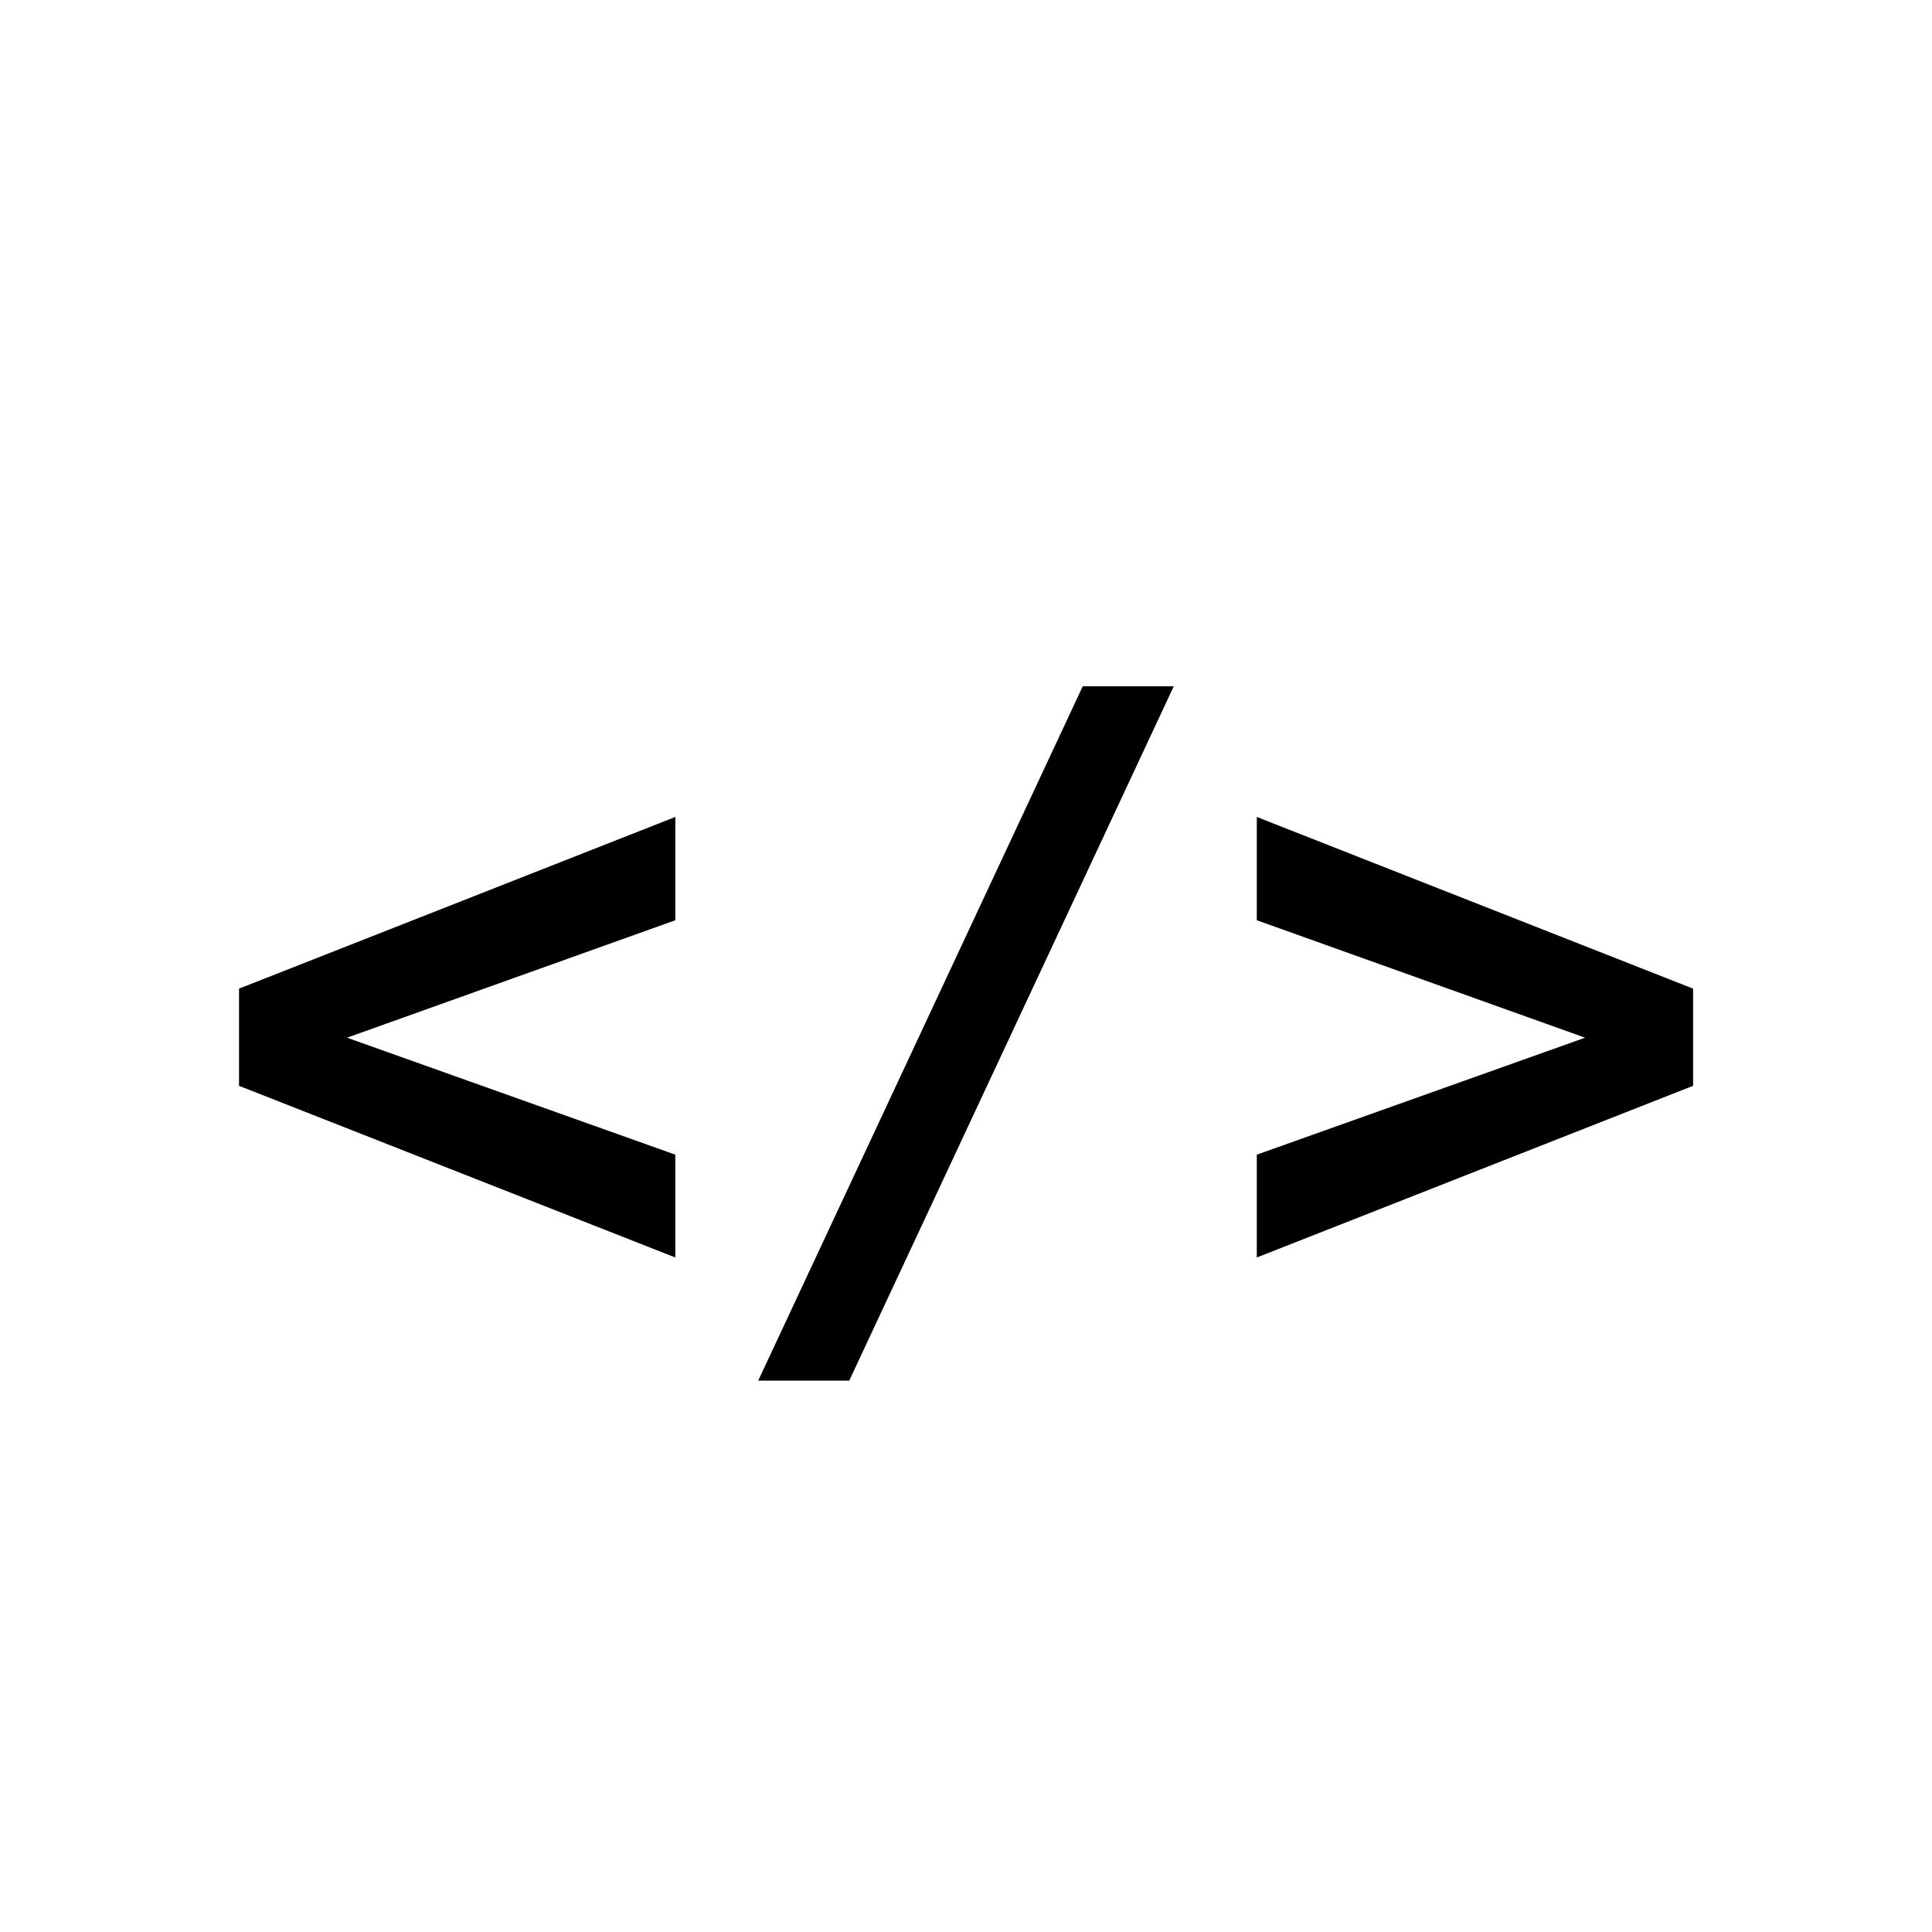
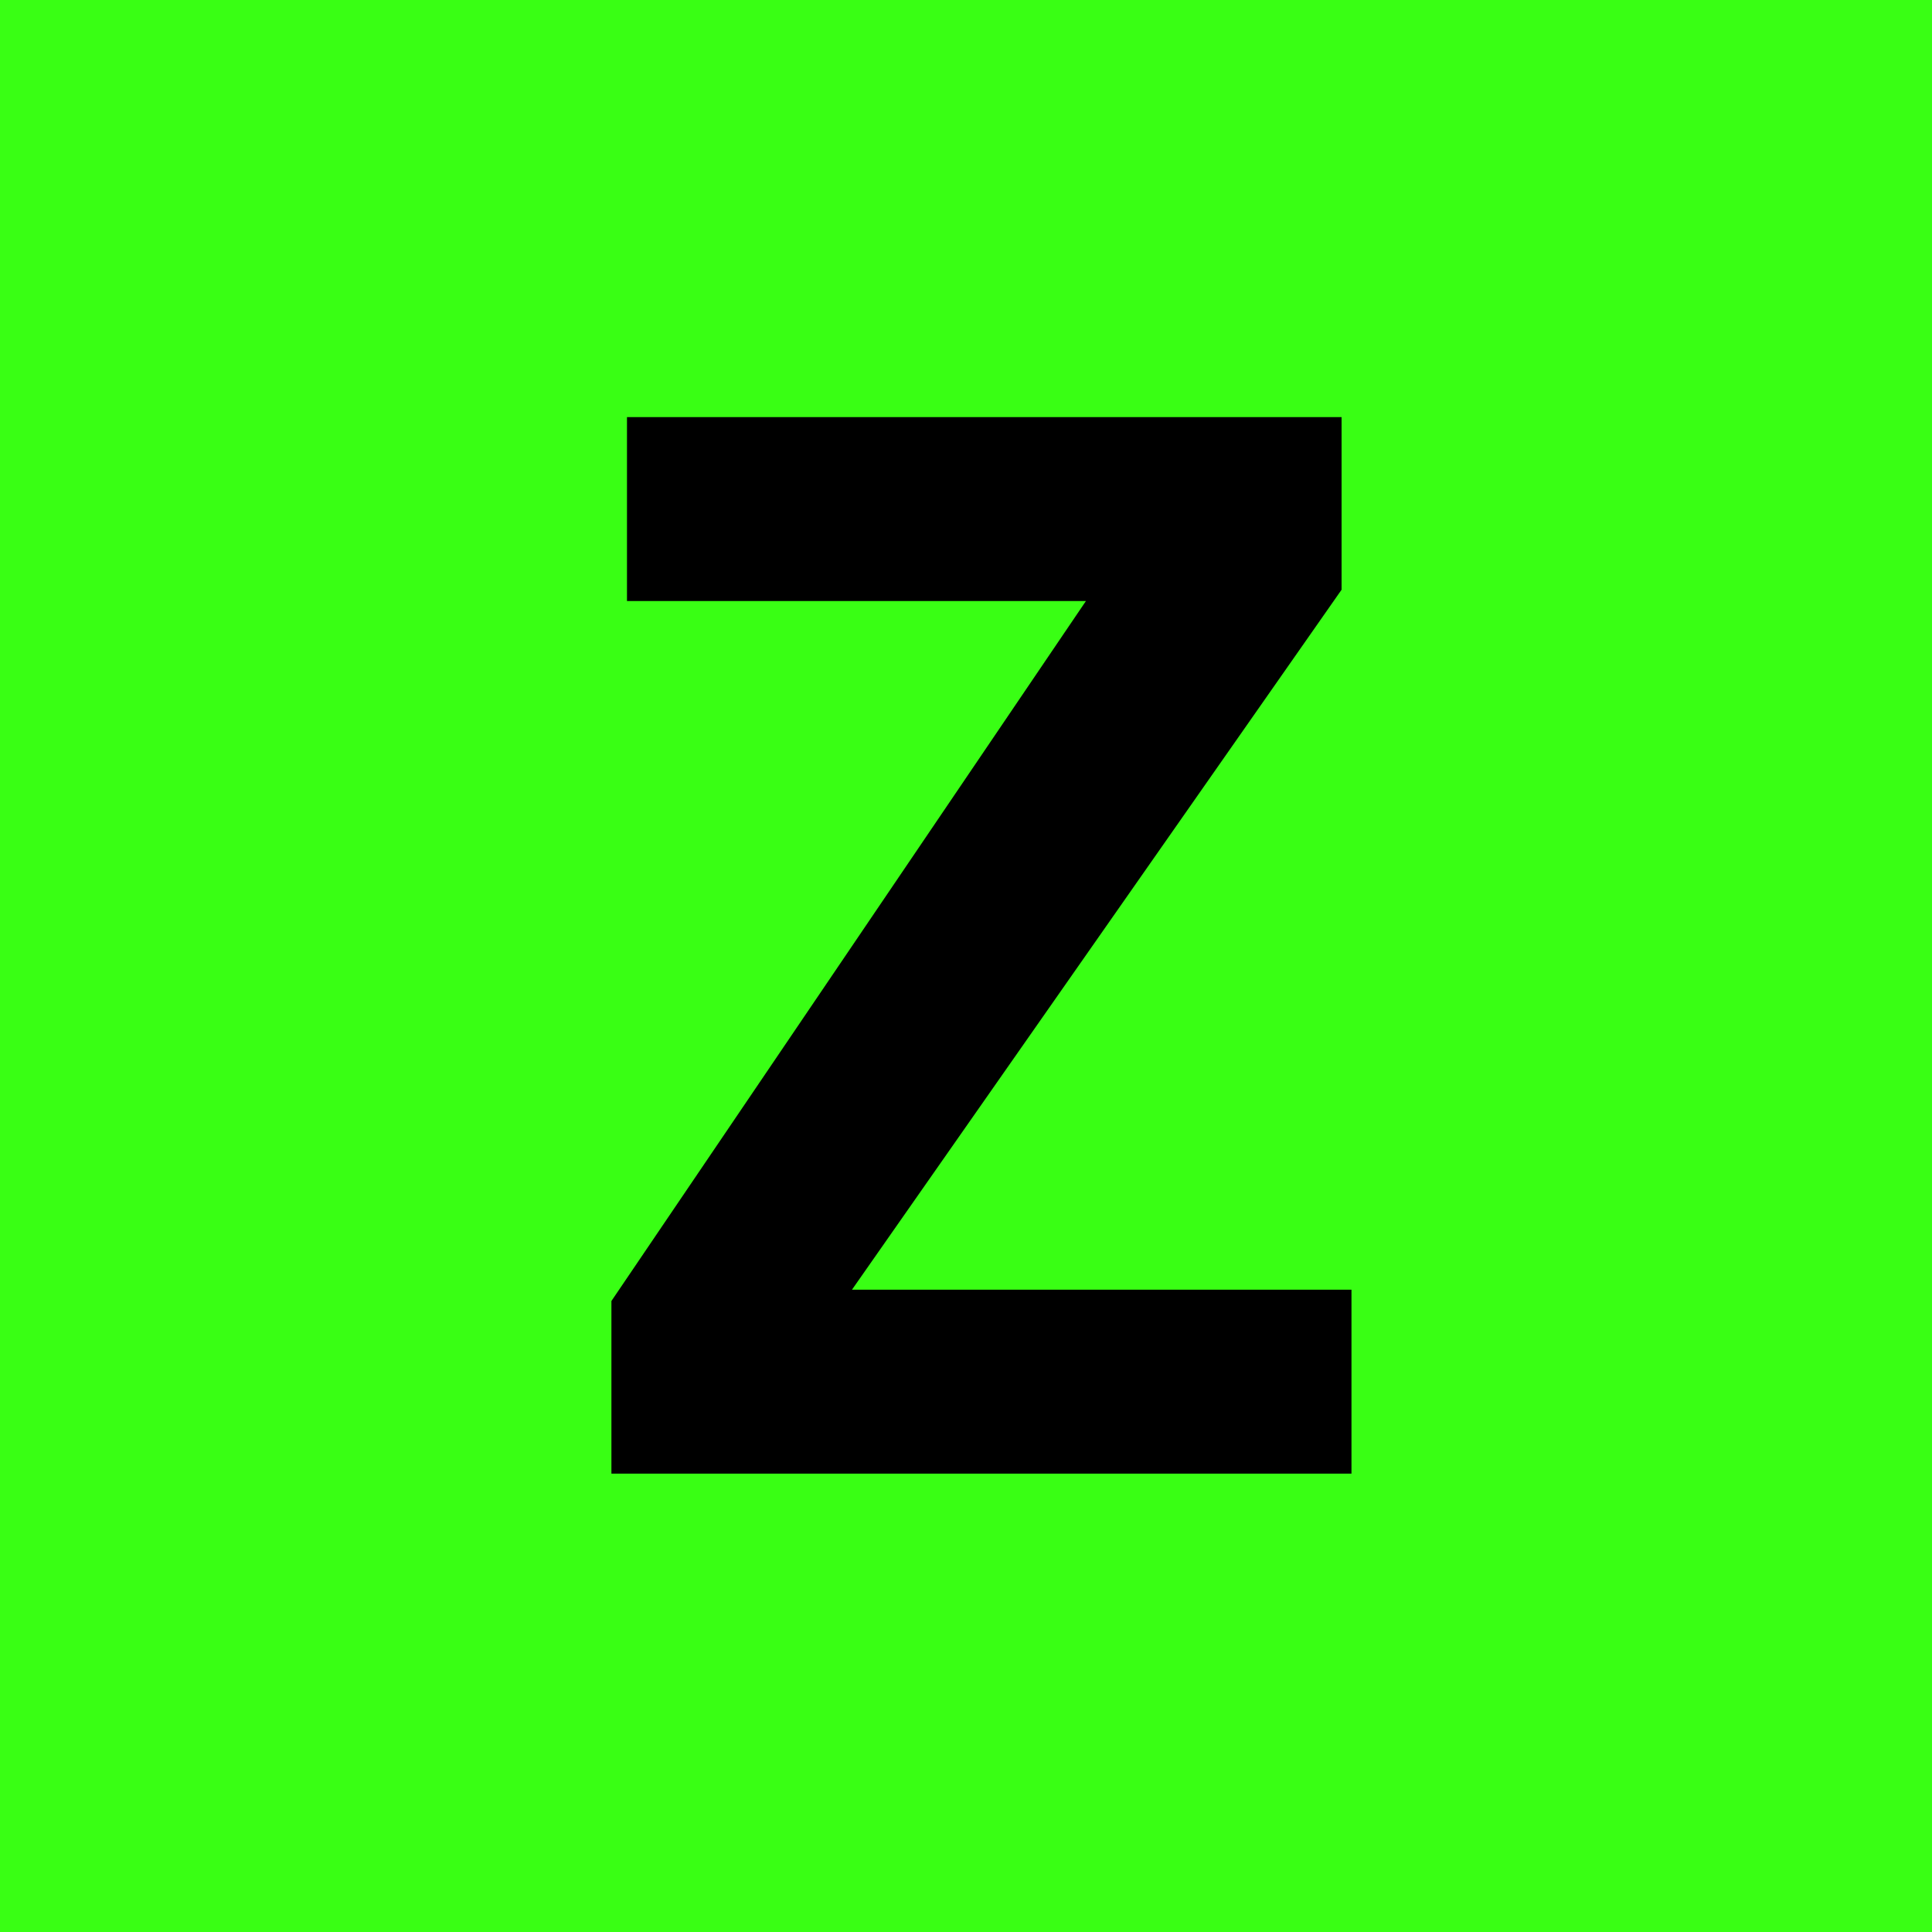
<svg xmlns="http://www.w3.org/2000/svg" width="64" height="64">
-   <rect width="100%" height="100%" fill="#fff" />
-   <text x="50%" y="55%" text-anchor="middle" dominant-baseline="middle" font-family="Lucida Console, monospace" font-size="28" fill="#000" font-weight="bold">&lt;/&gt;</text>
+   <rect width="100%" height="100%" fill="#39FF14" />
+   <text x="50%" y="55%" text-anchor="middle" dominant-baseline="middle" font-family="IBM Plex Mono, monospace" font-size="48" fill="#000" font-weight="bold">Z</text>
</svg>
